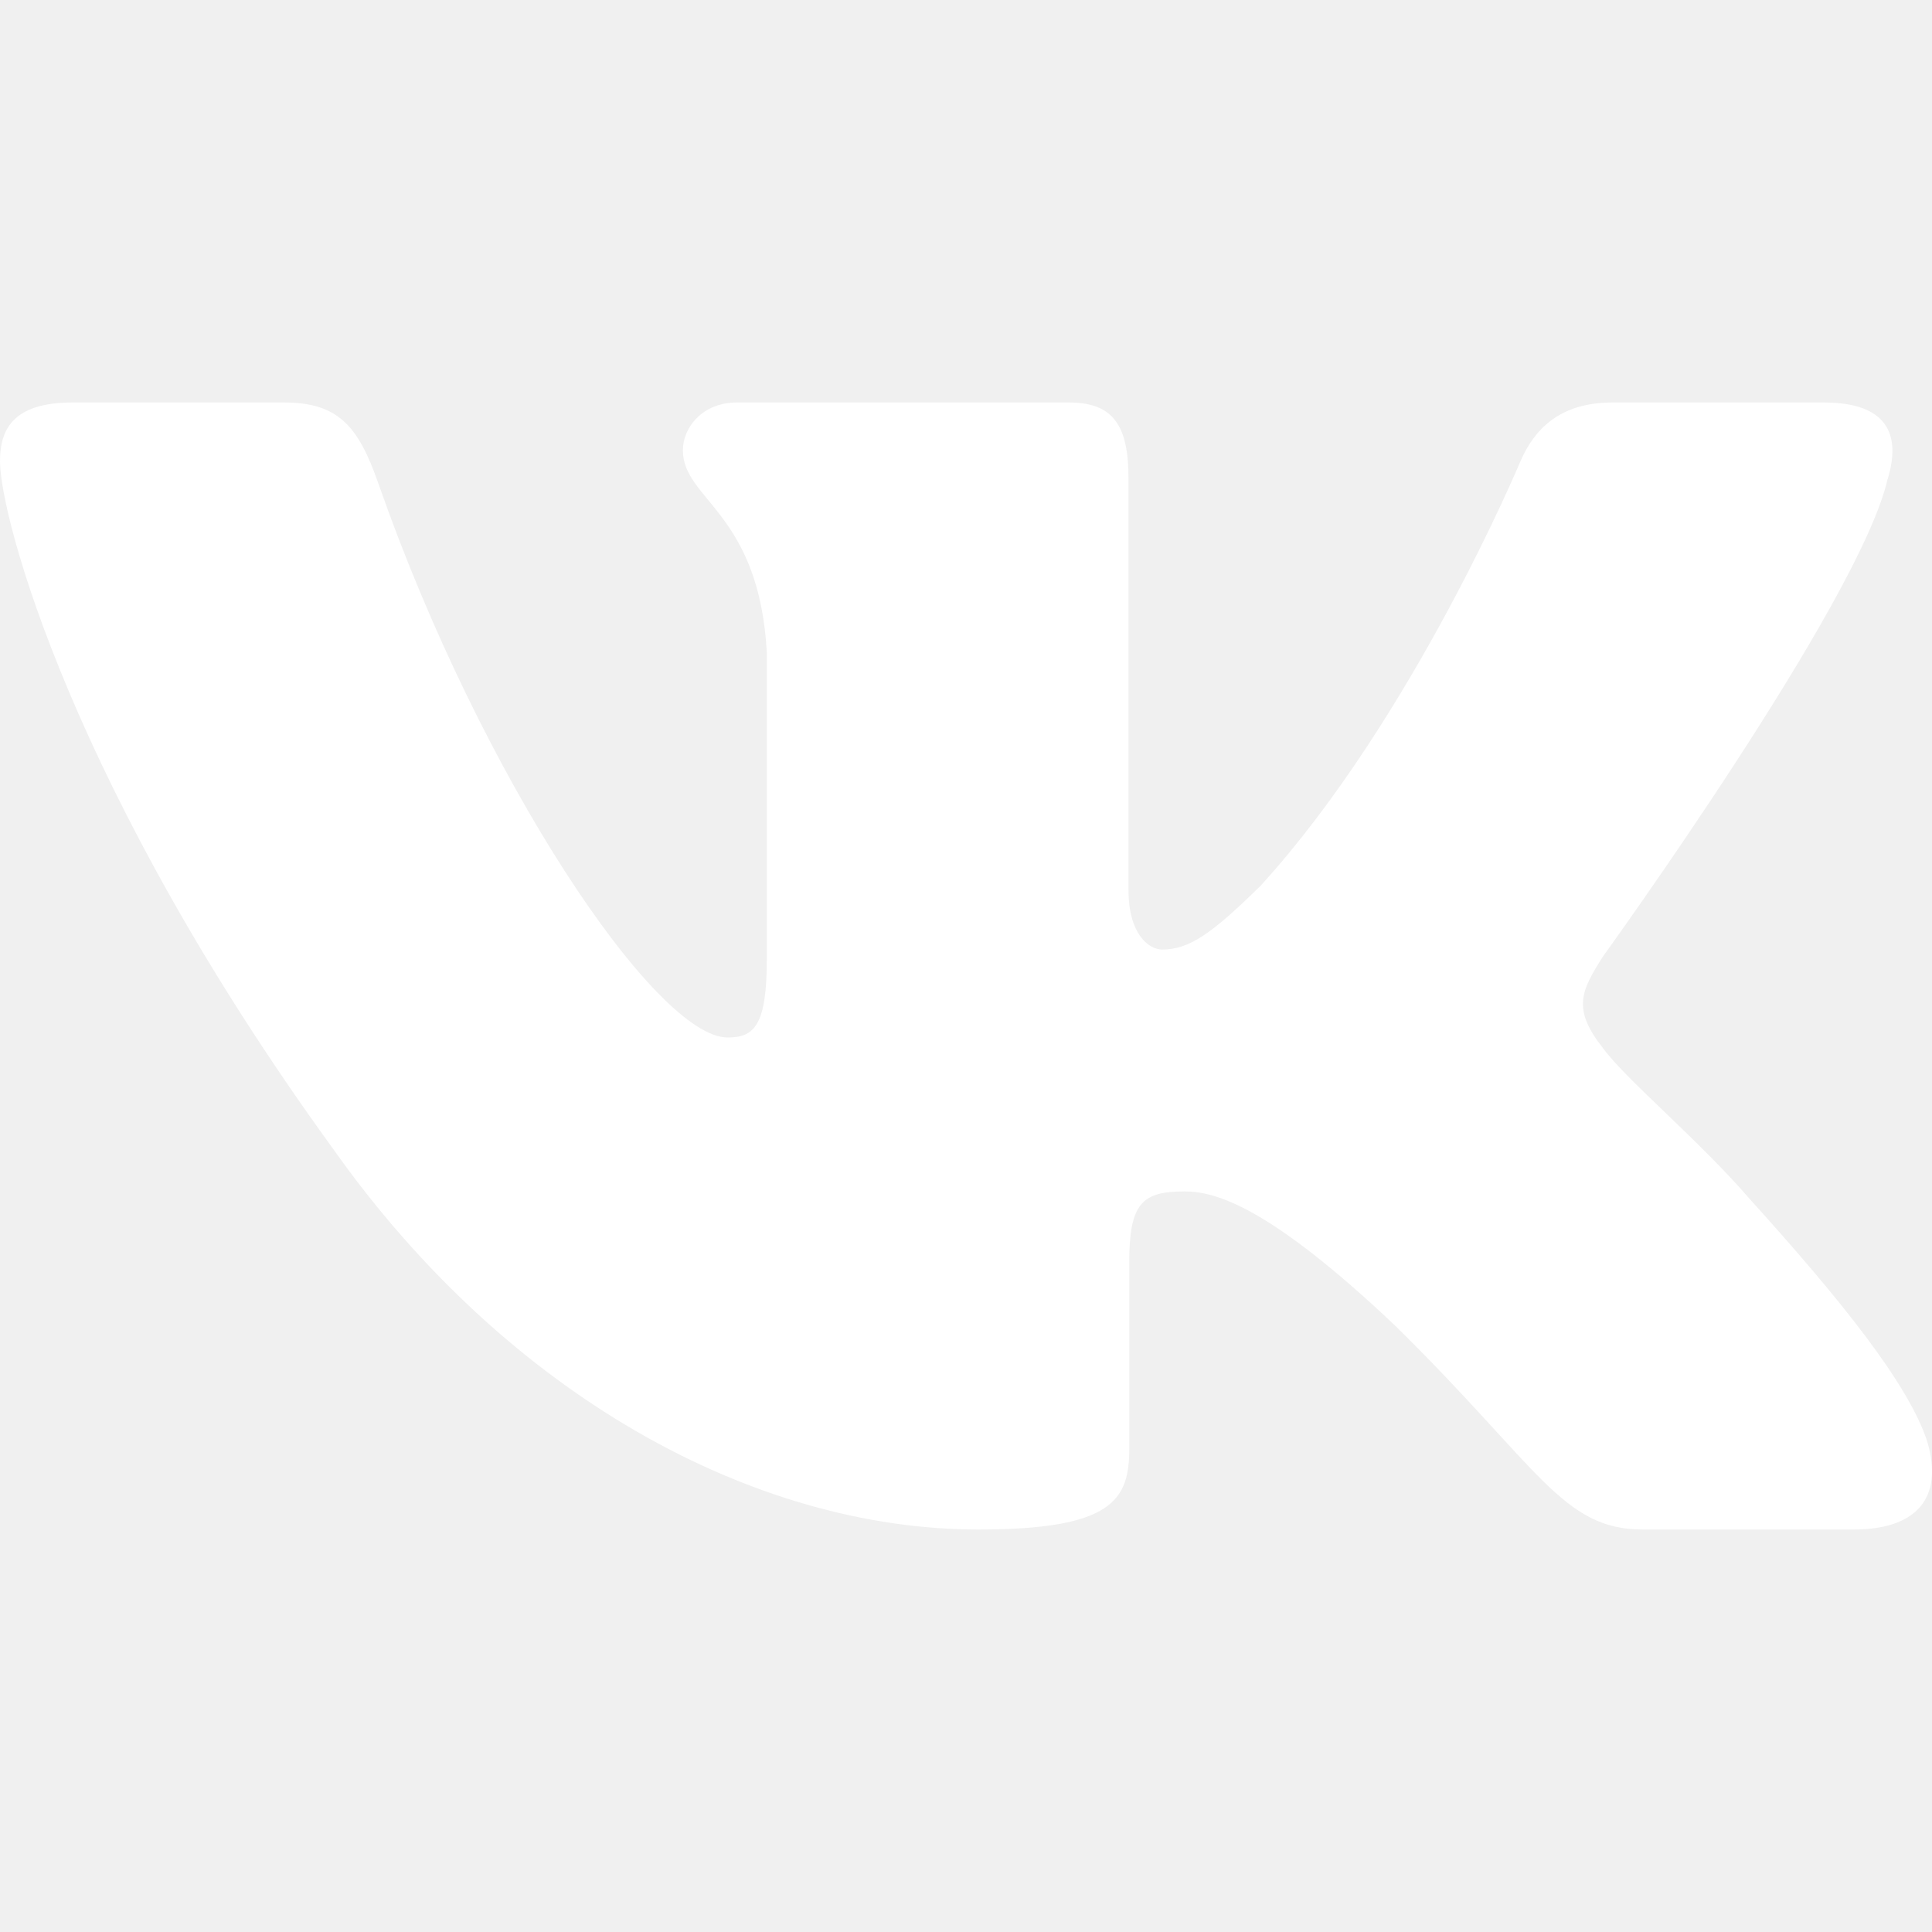
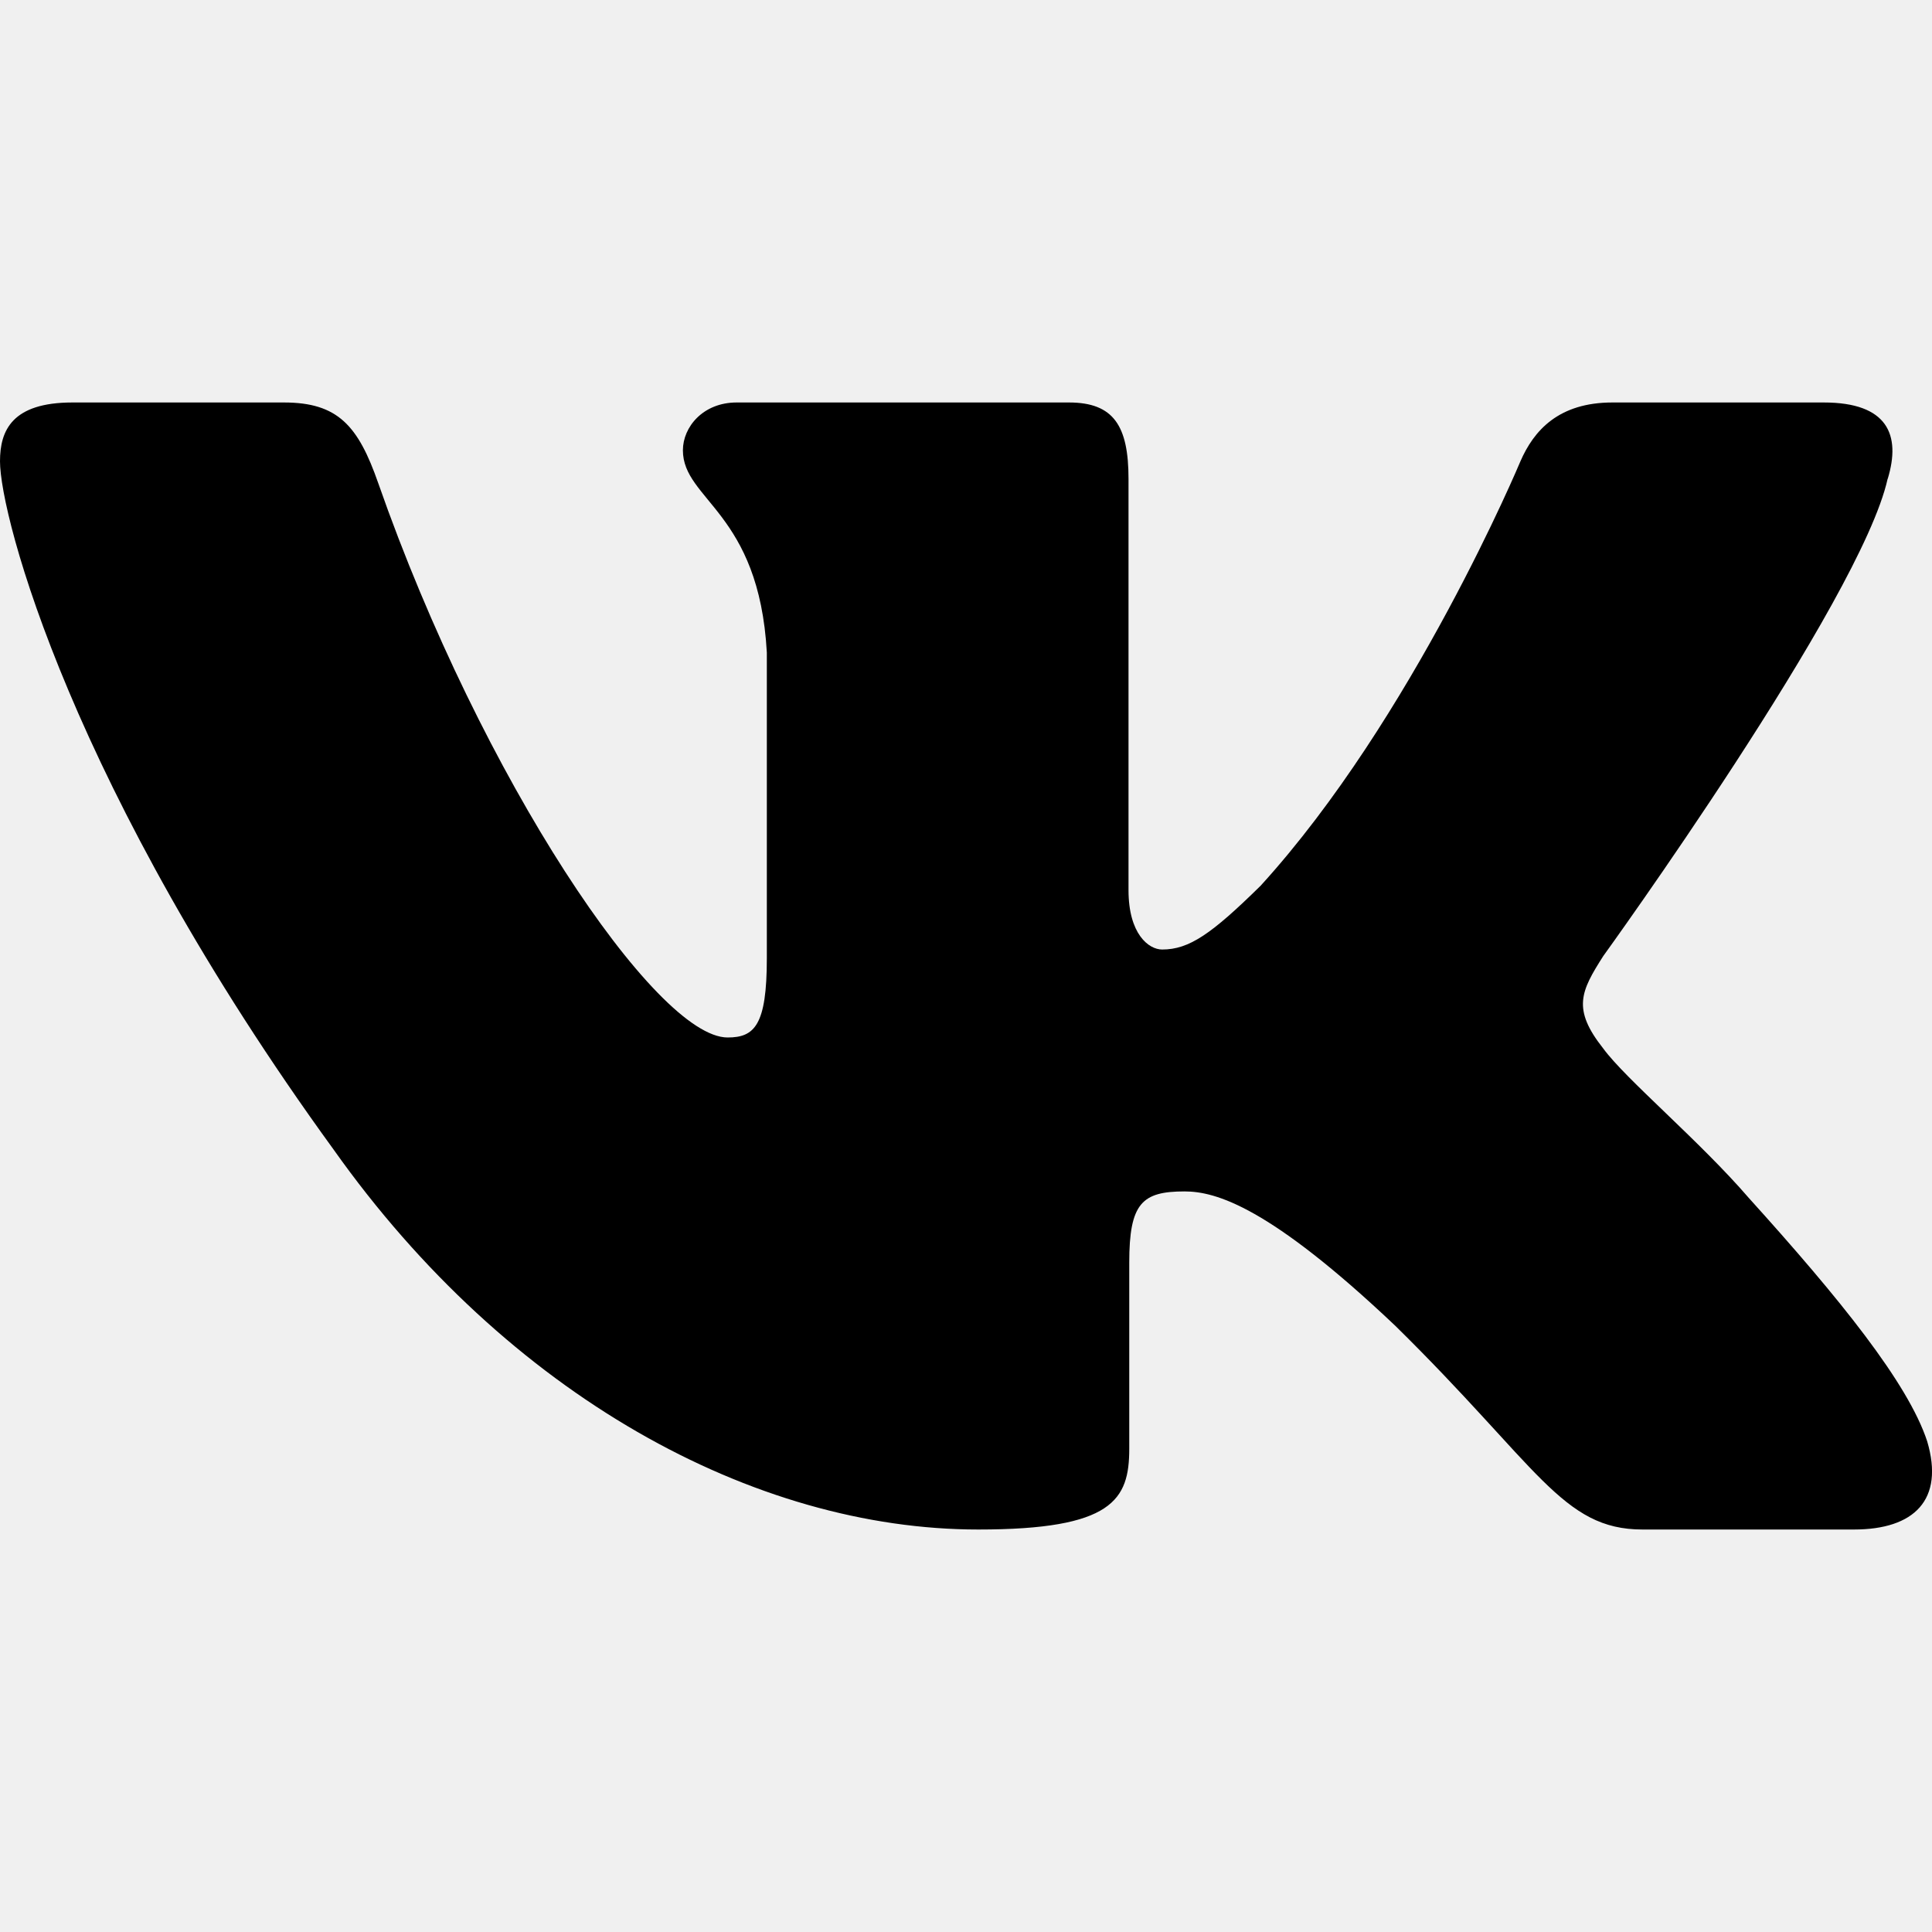
- <svg xmlns="http://www.w3.org/2000/svg" width="34" height="34" viewBox="0 0 34 34" fill="none">
+ <svg xmlns="http://www.w3.org/2000/svg" width="34" height="34" viewBox="0 0 34 34">
  <g clip-path="url(#clip0)">
-     <path fill-rule="evenodd" clip-rule="evenodd" d="M33.221 8.427C33.456 7.653 33.221 7.083 32.095 7.083H28.376C27.43 7.083 26.993 7.575 26.757 8.118C26.757 8.118 24.865 12.645 22.186 15.586C21.319 16.439 20.926 16.71 20.452 16.71C20.216 16.71 19.86 16.439 19.86 15.664V8.427C19.86 7.497 19.6 7.083 18.812 7.083H12.964C12.373 7.083 12.018 7.514 12.018 7.924C12.018 8.803 13.358 9.007 13.495 11.484V16.864C13.495 18.044 13.278 18.258 12.805 18.258C11.544 18.258 8.477 13.709 6.657 8.504C6.304 7.492 5.947 7.083 4.997 7.083H1.275C0.212 7.083 0 7.575 0 8.118C0 9.084 1.261 13.883 5.872 20.232C8.946 24.567 13.274 26.917 17.217 26.917C19.581 26.917 19.873 26.395 19.873 25.496V22.219C19.873 21.175 20.097 20.967 20.846 20.967C21.399 20.967 22.344 21.239 24.551 23.328C27.073 25.806 27.488 26.917 28.907 26.917H32.626C33.688 26.917 34.221 26.395 33.915 25.364C33.578 24.338 32.374 22.85 30.777 21.083C29.91 20.077 28.61 18.993 28.214 18.451C27.663 17.755 27.82 17.445 28.214 16.826C28.214 16.826 32.748 10.556 33.219 8.427H33.221Z" fill="white" />
+     <path fill-rule="evenodd" clip-rule="evenodd" d="M33.221 8.427C33.456 7.653 33.221 7.083 32.095 7.083H28.376C27.43 7.083 26.993 7.575 26.757 8.118C26.757 8.118 24.865 12.645 22.186 15.586C21.319 16.439 20.926 16.71 20.452 16.71C20.216 16.71 19.86 16.439 19.86 15.664V8.427C19.86 7.497 19.6 7.083 18.812 7.083H12.964C12.373 7.083 12.018 7.514 12.018 7.924C12.018 8.803 13.358 9.007 13.495 11.484V16.864C13.495 18.044 13.278 18.258 12.805 18.258C11.544 18.258 8.477 13.709 6.657 8.504C6.304 7.492 5.947 7.083 4.997 7.083H1.275C0.212 7.083 0 7.575 0 8.118C0 9.084 1.261 13.883 5.872 20.232C8.946 24.567 13.274 26.917 17.217 26.917C19.581 26.917 19.873 26.395 19.873 25.496V22.219C19.873 21.175 20.097 20.967 20.846 20.967C21.399 20.967 22.344 21.239 24.551 23.328C27.073 25.806 27.488 26.917 28.907 26.917H32.626C33.688 26.917 34.221 26.395 33.915 25.364C33.578 24.338 32.374 22.85 30.777 21.083C29.91 20.077 28.61 18.993 28.214 18.451C27.663 17.755 27.82 17.445 28.214 16.826C28.214 16.826 32.748 10.556 33.219 8.427H33.221Z" />
  </g>
  <defs>
    <clipPath id="clip0">
      <rect width="34" height="34" fill="white" />
    </clipPath>
  </defs>
</svg>
